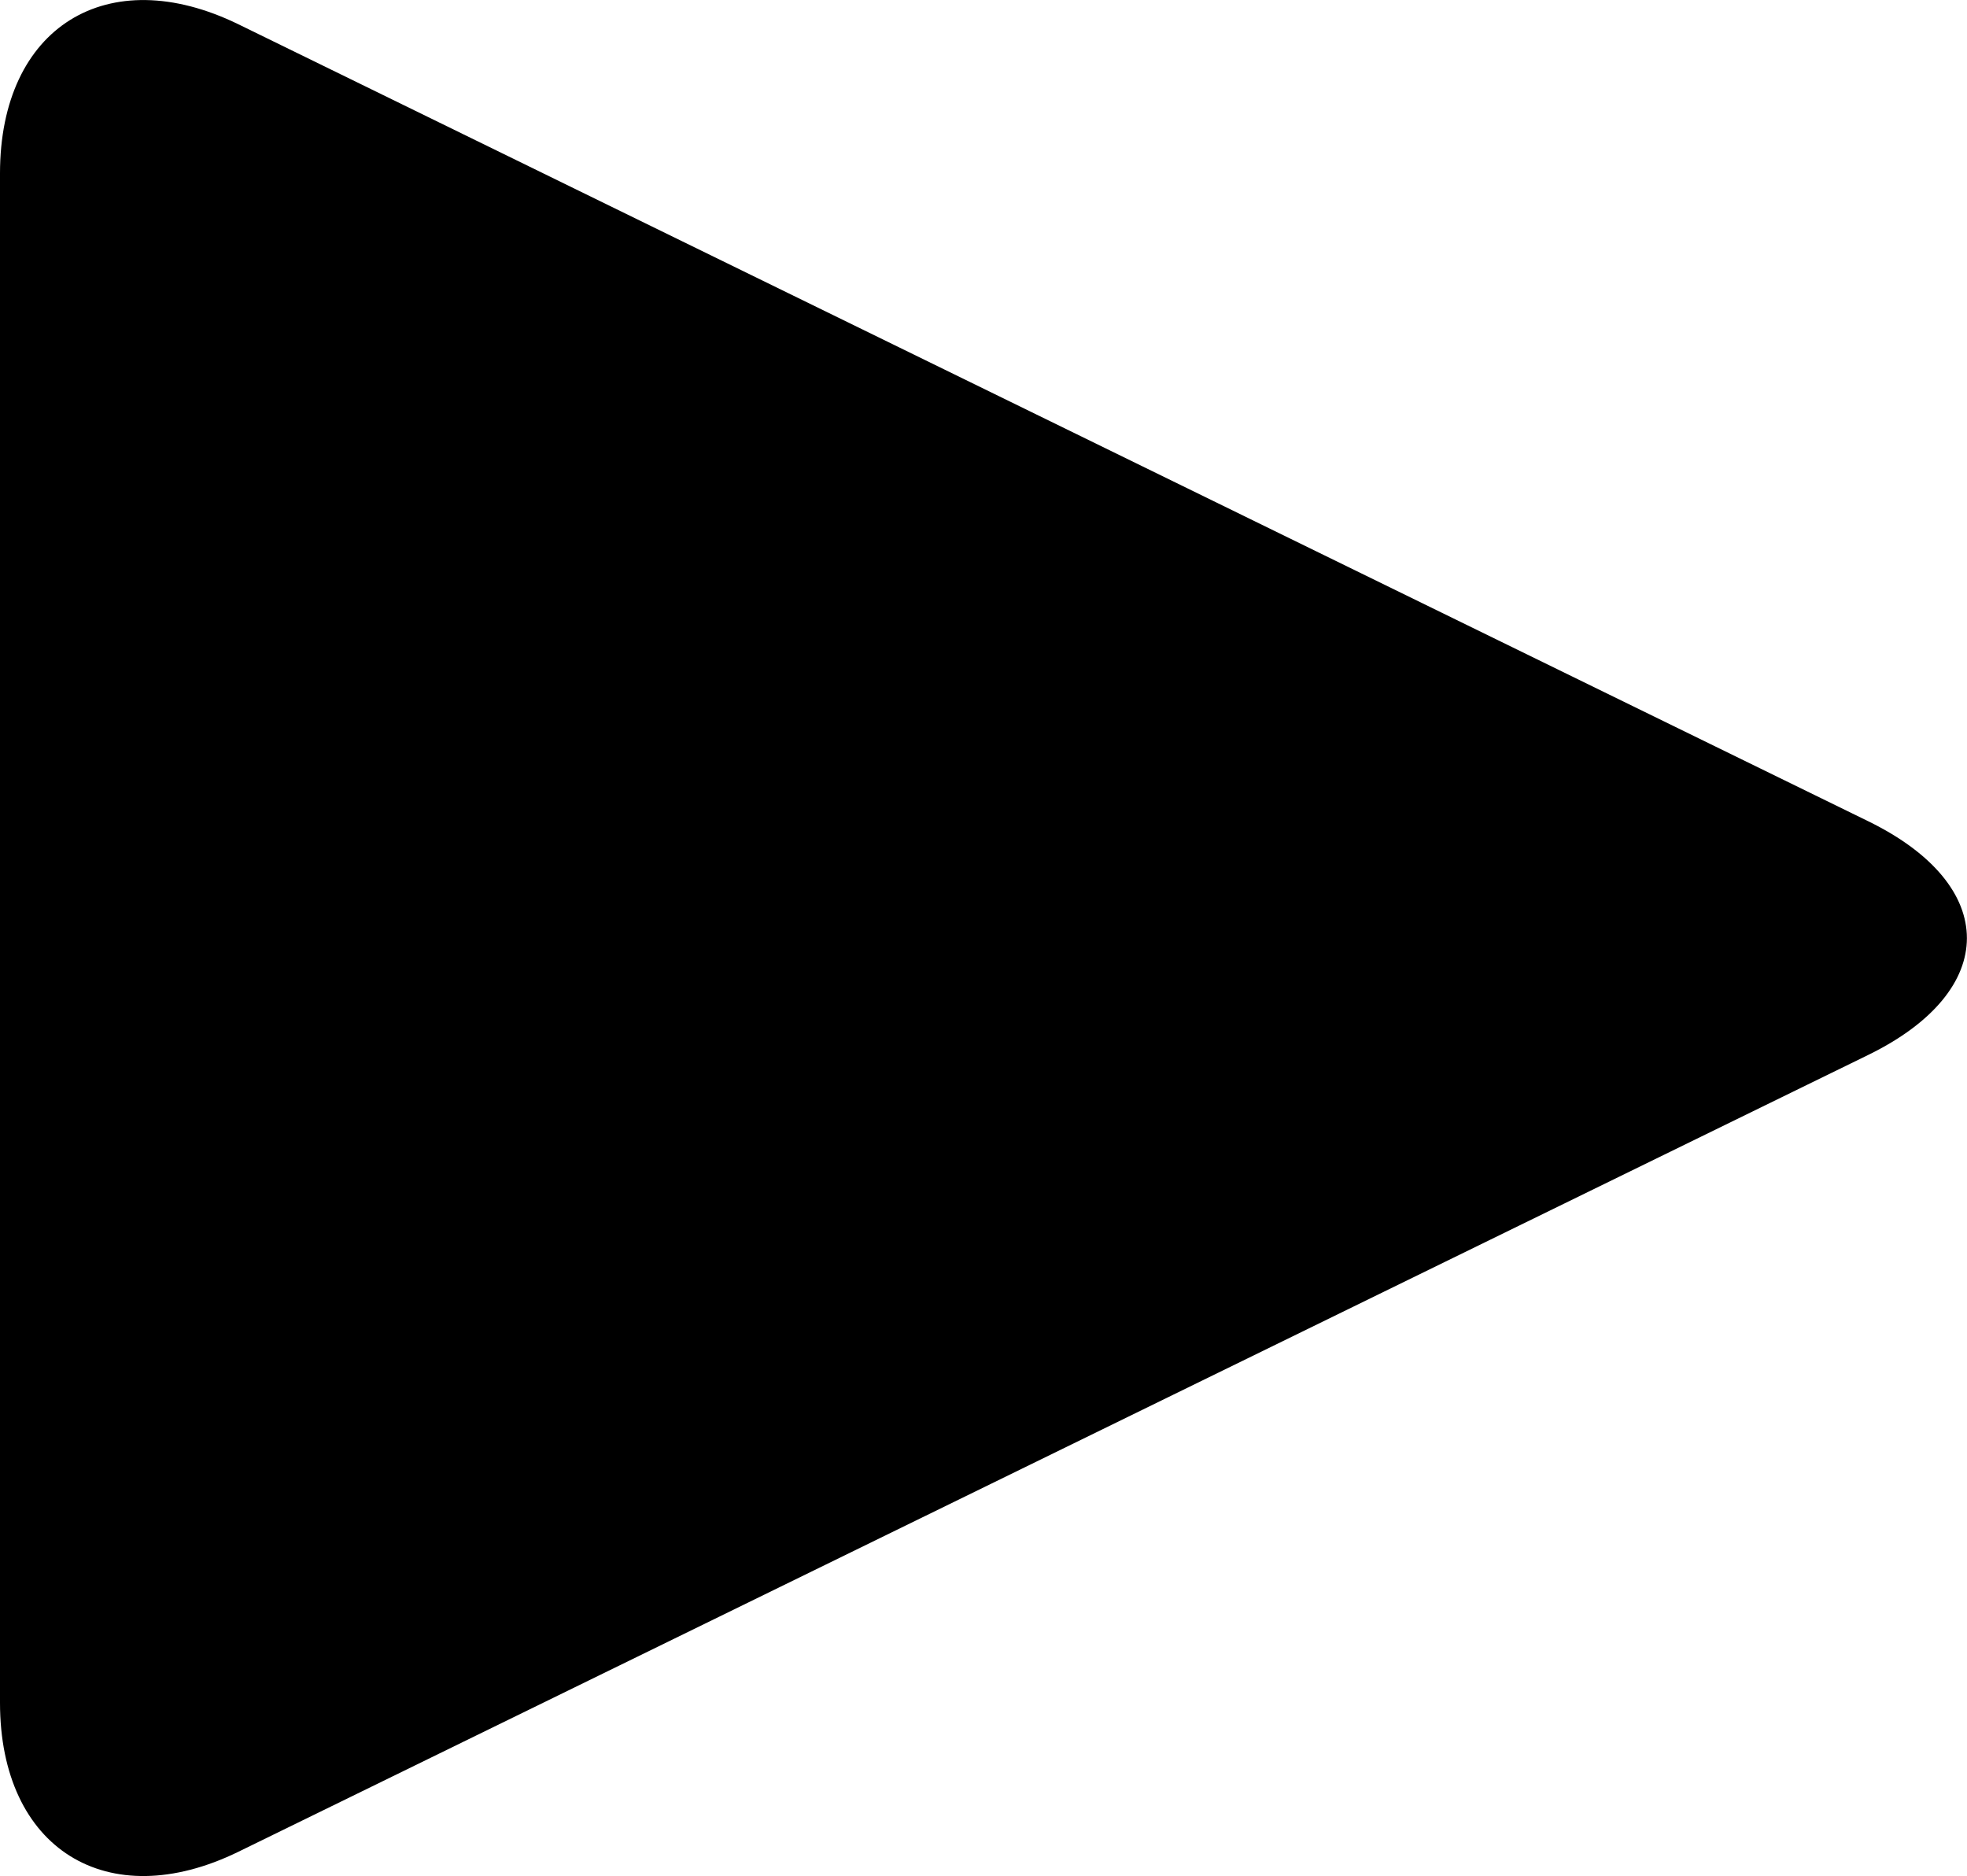
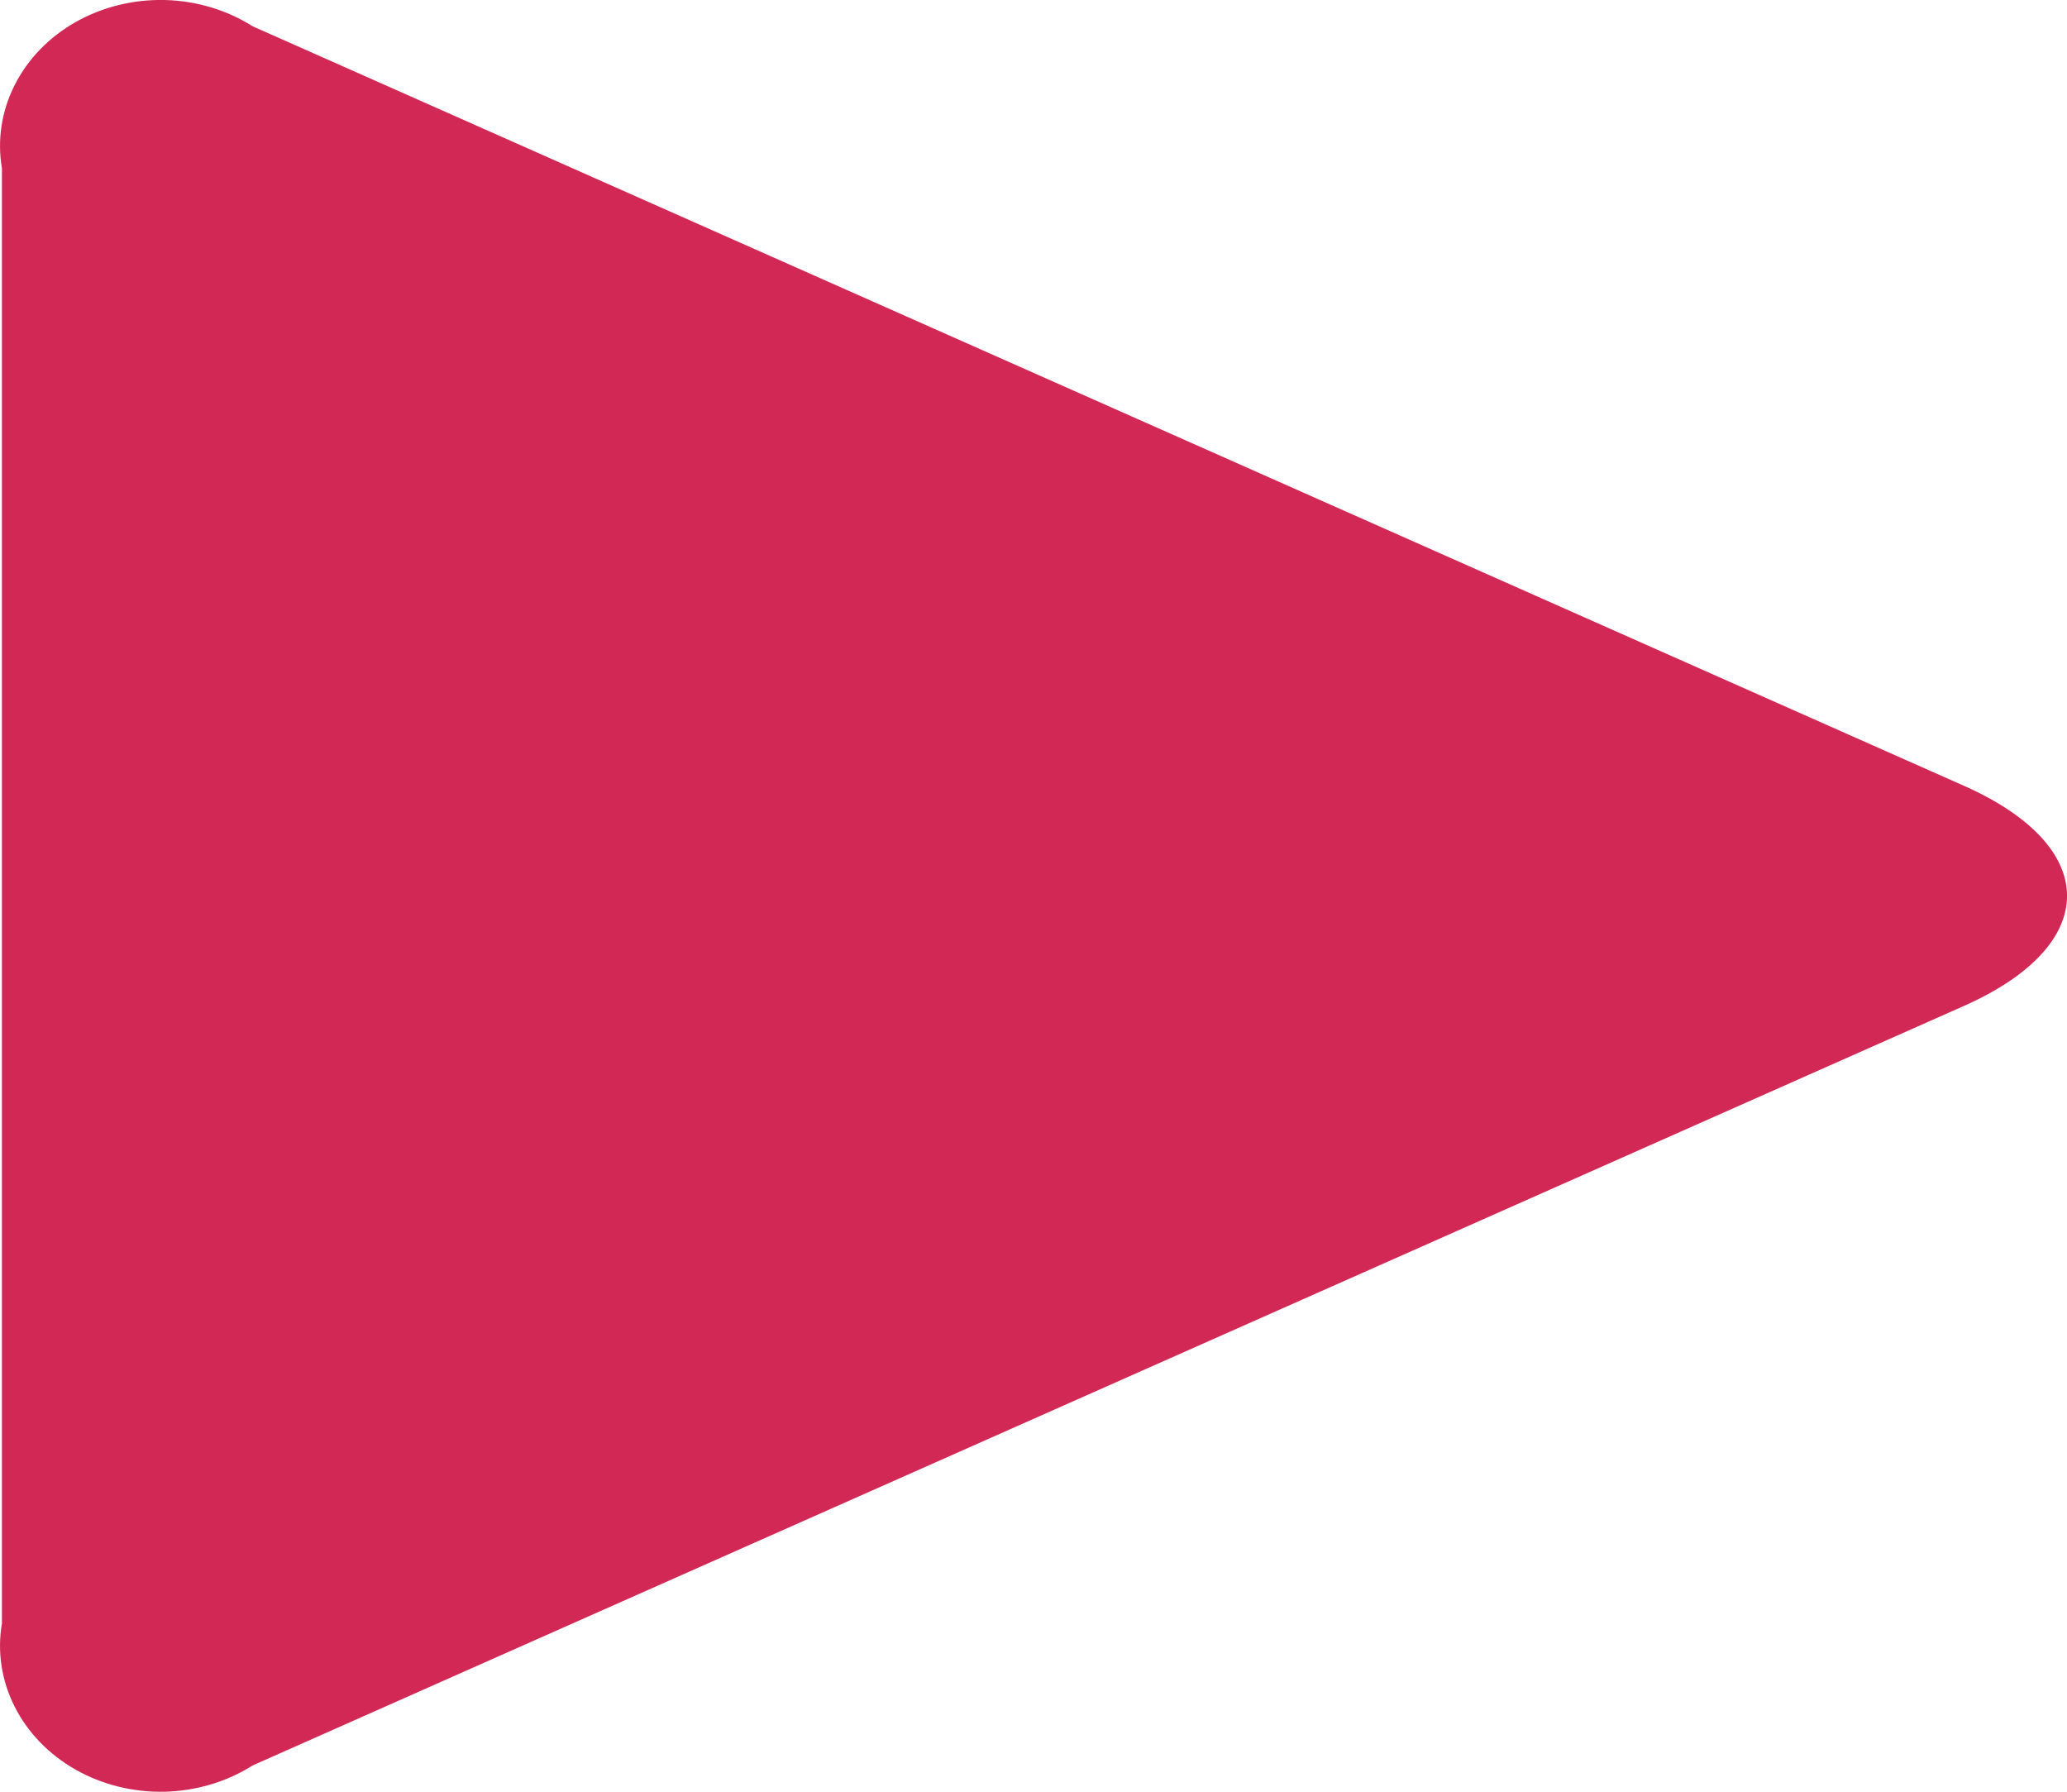
- <svg xmlns="http://www.w3.org/2000/svg" version="1.0" id="Layer_1" x="0px" y="0px" width="14.64px" height="13.96px" viewBox="0 0 14.64 13.96" enable-background="new 0 0 14.64 13.96" xml:space="preserve">
-   <path d="M1.775,13.78C0.799,14.257,0,13.758,0,12.671V1.29c0-1.088,0.799-1.585,1.775-1.109l12.133,5.932 c0.975,0.478,0.975,1.258,0,1.736L1.775,13.78z" />
+ <svg xmlns="http://www.w3.org/2000/svg" width="15" height="13" viewBox="0 0 15 13" fill="none">
+   <path d="M1.834 12.809C1.646 12.928 1.425 12.994 1.196 13C0.968 13.005 0.743 12.95 0.549 12.84C0.355 12.73 0.201 12.571 0.106 12.382C0.011 12.194 -0.021 11.984 0.014 11.779V1.221C-0.021 1.016 0.011 0.806 0.106 0.618C0.201 0.429 0.355 0.27 0.549 0.16C0.743 0.05 0.968 -0.005 1.196 0C1.425 0.006 1.646 0.072 1.834 0.191L14.233 5.693C15.256 6.138 15.256 6.862 14.233 7.307L1.834 12.809Z" fill="#D22856" />
</svg>
